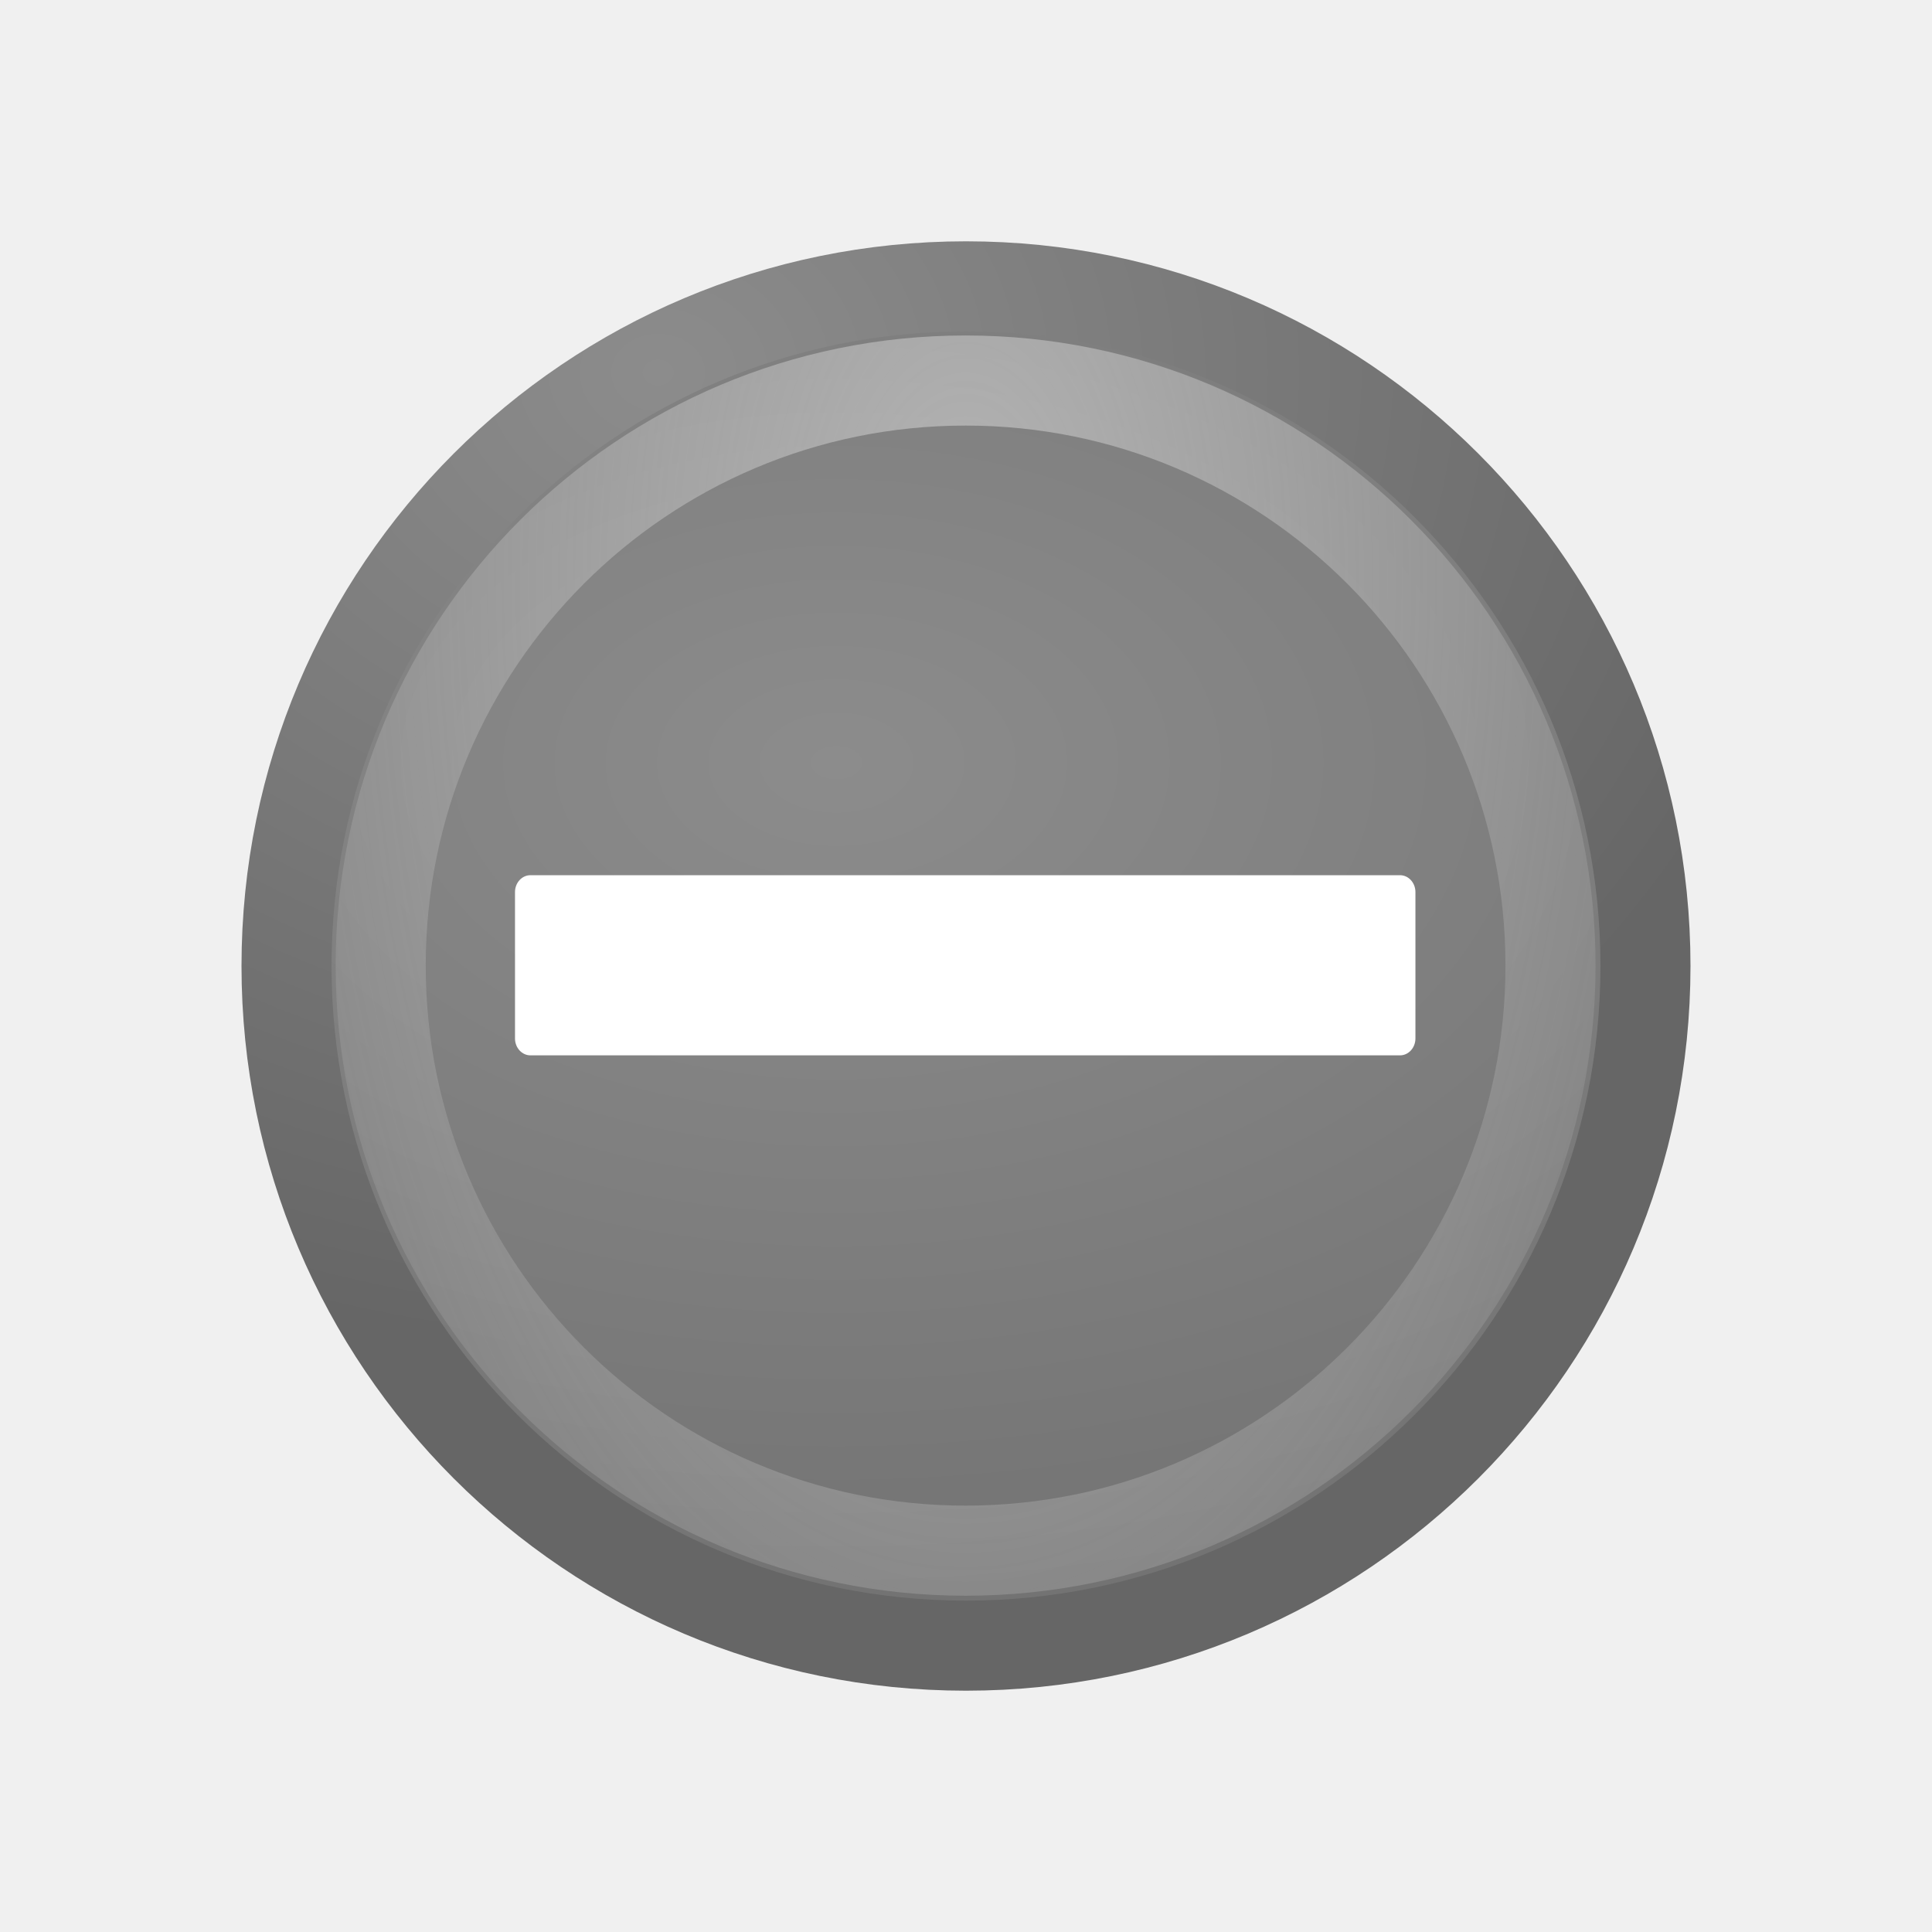
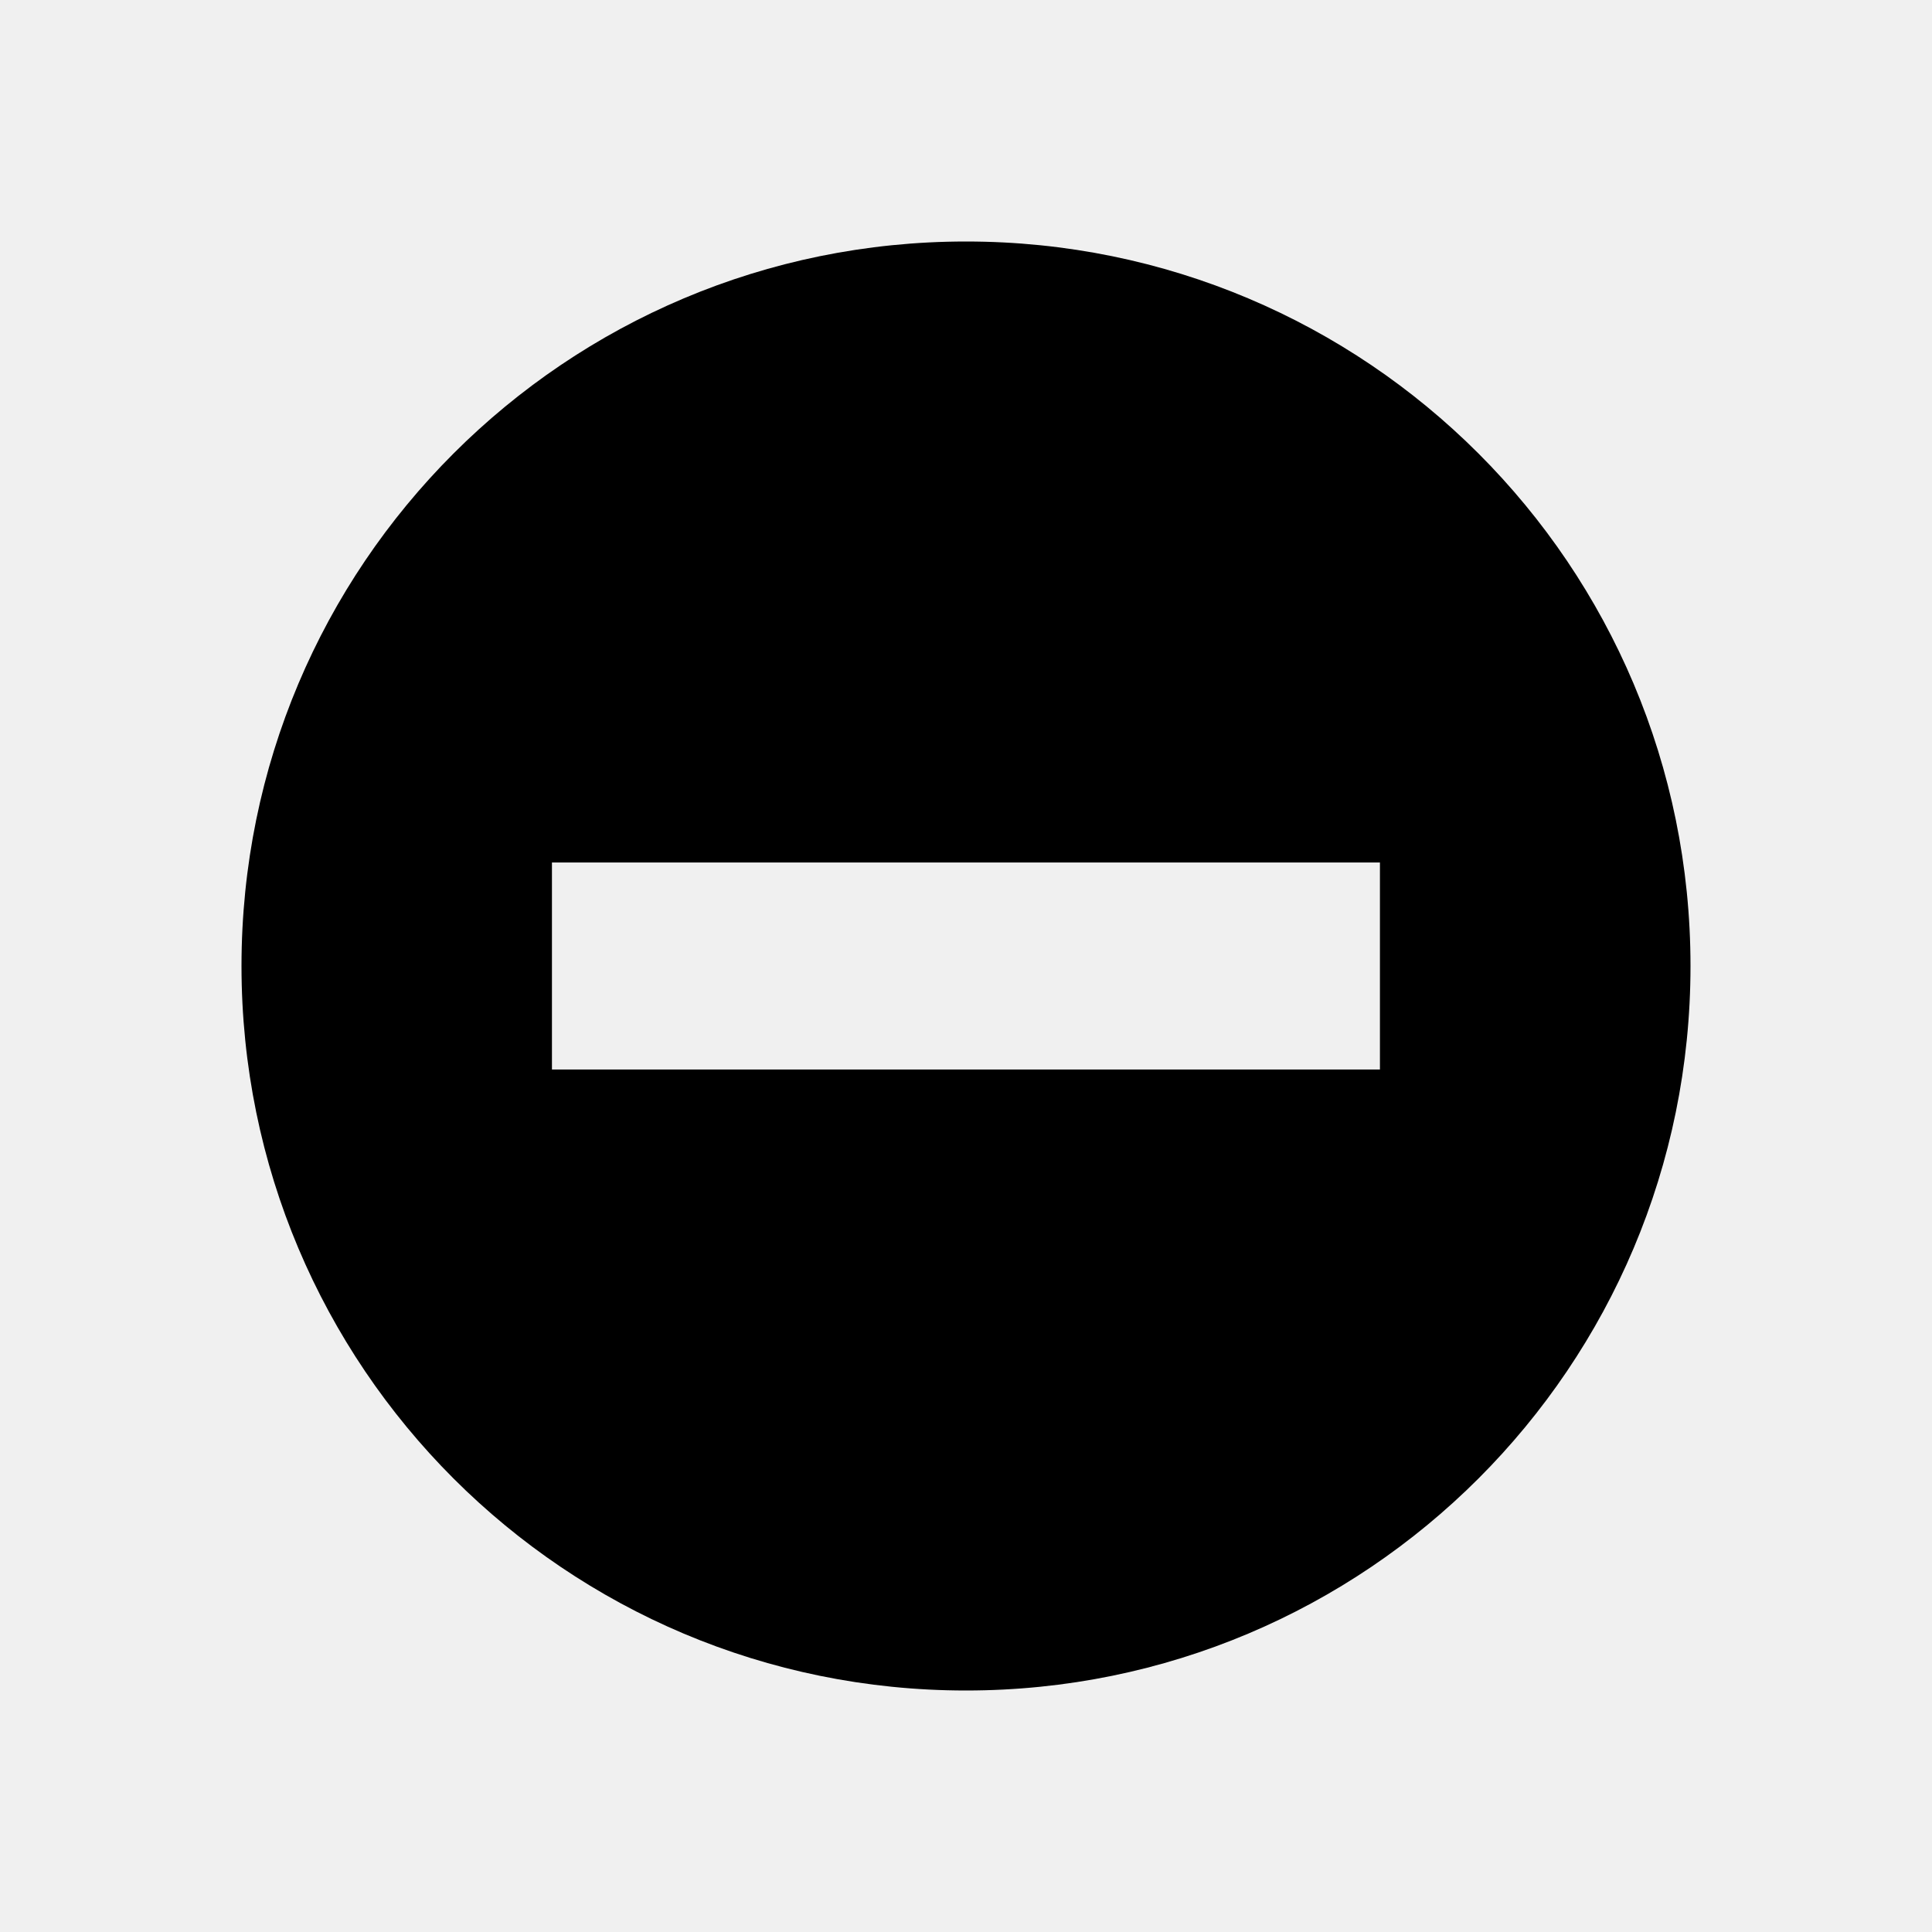
- <svg xmlns="http://www.w3.org/2000/svg" xmlns:xlink="http://www.w3.org/1999/xlink" width="16px" height="16px" id="svg3103" version="1.1">
+ <svg xmlns="http://www.w3.org/2000/svg" xmlns:xlink="http://www.w3.org/1999/xlink" version="1.1" width="16" height="16" id="svg3103">
  <defs id="defs3105">
-     <radialGradient xlink:href="#linearGradient9757" id="radialGradient10026" gradientUnits="userSpaceOnUse" gradientTransform="matrix(2.865234,0,0,1.864814,-1164.531,-448.9212)" cx="623.017" cy="516.146" fx="623.017" fy="516.146" r="28.5" />
+     <radialGradient cx="623.017" cy="516.146" r="28.5" fx="623.017" fy="516.146" id="radialGradient10026" xlink:href="#linearGradient9757" gradientUnits="userSpaceOnUse" gradientTransform="matrix(2.865234,0,0,1.864814,-1164.531,-448.9212)" />
    <linearGradient id="linearGradient9757">
-       <stop style="stop-color:#8c8c8c;stop-opacity:1;" offset="0" id="stop9759" />
-       <stop style="stop-color:#666666;stop-opacity:1;" offset="1" id="stop9761" />
+       <stop id="stop9759" style="stop-color:#8c8c8c;stop-opacity:1" offset="0" />
+       <stop id="stop9761" style="stop-color:#666666;stop-opacity:1" offset="1" />
    </linearGradient>
-     <radialGradient xlink:href="#linearGradient10030" id="radialGradient10036" cx="613.09" cy="497.249" fx="613.09" fy="497.249" r="30.281" gradientUnits="userSpaceOnUse" gradientTransform="matrix(1.645776,0,0,1.355848,-395.9188,-176.9453)" />
+     <radialGradient cx="613.09" cy="497.249" r="30.281" fx="613.09" fy="497.249" id="radialGradient10036" xlink:href="#linearGradient10030" gradientUnits="userSpaceOnUse" gradientTransform="matrix(1.645776,0,0,1.355848,-395.9188,-176.9453)" />
    <linearGradient id="linearGradient10030">
-       <stop style="stop-color:#8c8c8c;stop-opacity:1;" offset="0" id="stop10032" />
-       <stop style="stop-color:#666666;stop-opacity:1;" offset="1" id="stop10034" />
+       <stop id="stop10032" style="stop-color:#8c8c8c;stop-opacity:1" offset="0" />
+       <stop id="stop10034" style="stop-color:#666666;stop-opacity:1" offset="1" />
    </linearGradient>
-     <radialGradient xlink:href="#linearGradient10048" id="radialGradient10061" gradientUnits="userSpaceOnUse" gradientTransform="matrix(1.448192,1.4653496e-7,-2.6752458e-7,2.643915,-280.568,-832.4725)" cx="626" cy="505.223" fx="626" fy="505.223" r="30.536" />
+     <radialGradient cx="626" cy="505.223" r="30.536" fx="626" fy="505.223" id="radialGradient10061" xlink:href="#linearGradient10048" gradientUnits="userSpaceOnUse" gradientTransform="matrix(1.448192,1.4653496e-7,-2.6752458e-7,2.643915,-280.568,-832.4725)" />
    <linearGradient id="linearGradient10048">
-       <stop style="stop-color:#e5e5e5;stop-opacity:1;" offset="0" id="stop10050" />
-       <stop style="stop-color:#e5e5e5;stop-opacity:0;" offset="1" id="stop10052" />
+       <stop id="stop10050" style="stop-color:#e5e5e5;stop-opacity:1" offset="0" />
+       <stop id="stop10052" style="stop-color:#e5e5e5;stop-opacity:0" offset="1" />
    </linearGradient>
-     <radialGradient r="30.536" fy="505.223" fx="626" cy="505.223" cx="626" gradientTransform="matrix(1.448192,1.4653496e-7,-2.6752458e-7,2.643915,-280.568,-832.4725)" gradientUnits="userSpaceOnUse" id="radialGradient3148" xlink:href="#linearGradient10048" />
+     <radialGradient cx="626" cy="505.223" r="30.536" fx="626" fy="505.223" id="radialGradient3148" xlink:href="#linearGradient10048" gradientUnits="userSpaceOnUse" gradientTransform="matrix(1.448192,1.4653496e-7,-2.6752458e-7,2.643915,-280.568,-832.4725)" />
  </defs>
  <g id="layer1">
-     <path style="fill:url(#radialGradient10026);fill-opacity:1;fill-rule:nonzero;stroke:url(#radialGradient10036);stroke-width:3.777;stroke-linecap:round;stroke-linejoin:round;stroke-miterlimit:4;stroke-opacity:1;stroke-dasharray:none;stroke-dashoffset:0;marker:none;visibility:visible;display:inline;overflow:visible;enable-background:new" id="path10024" d="m 654.5,522.125 a 28.5,28.5 0 1 1 -57,0 28.5,28.5 0 1 1 57,0 z" transform="matrix(0.1974405,0,0,0.1974955,-115.5978,-95.11734)" />
-     <rect style="fill:#ffffff;fill-opacity:1;fill-rule:nonzero;stroke:none;stroke-width:2;marker:none;visibility:visible;display:inline;overflow:visible;enable-background:new" id="rect10028" width="7.457" height="1.492" x="4.265" y="7.248" rx="0.128" ry="0.14" />
-     <path style="opacity:0.5;fill:none;stroke:url(#radialGradient3148);stroke-width:4.389;stroke-linecap:round;stroke-linejoin:round;stroke-miterlimit:4;stroke-opacity:1;stroke-dasharray:none;stroke-dashoffset:0;marker:none;visibility:visible;display:inline;overflow:visible;enable-background:new" id="path10038" d="m 654.5,522.125 a 28.5,28.5 0 1 1 -57,0 28.5,28.5 0 1 1 57,0 z" transform="matrix(0.1699642,0,0,0.1700113,-98.40092,-80.77049)" />
+     <path d="m 8,2 c -3.318,0 -6,2.682 -6,6 C 2,11.318 4.682,14 8,14 c 3.318,0 6,-2.682 6,-6 0,-3.318 -2.682,-6 -6,-6 z m -3.429,5.143 6.857,0 0,1.714 -6.857,0 z" id="path10839-3" style="font-size:medium;font-style:normal;font-variant:normal;font-weight:normal;font-stretch:normal;text-indent:0;text-align:start;text-decoration:none;line-height:normal;letter-spacing:normal;word-spacing:normal;text-transform:none;direction:ltr;block-progression:tb;writing-mode:lr-tb;text-anchor:start;color:#bebebe;fill-opacity:1;fill-rule:nonzero;stroke:none;stroke-width:1.781;marker:none;visibility:visible;display:inline;overflow:visible;enable-background:new;font-family:Andale Mono;-inkscape-font-specification:Andale Mono" />
  </g>
</svg>
